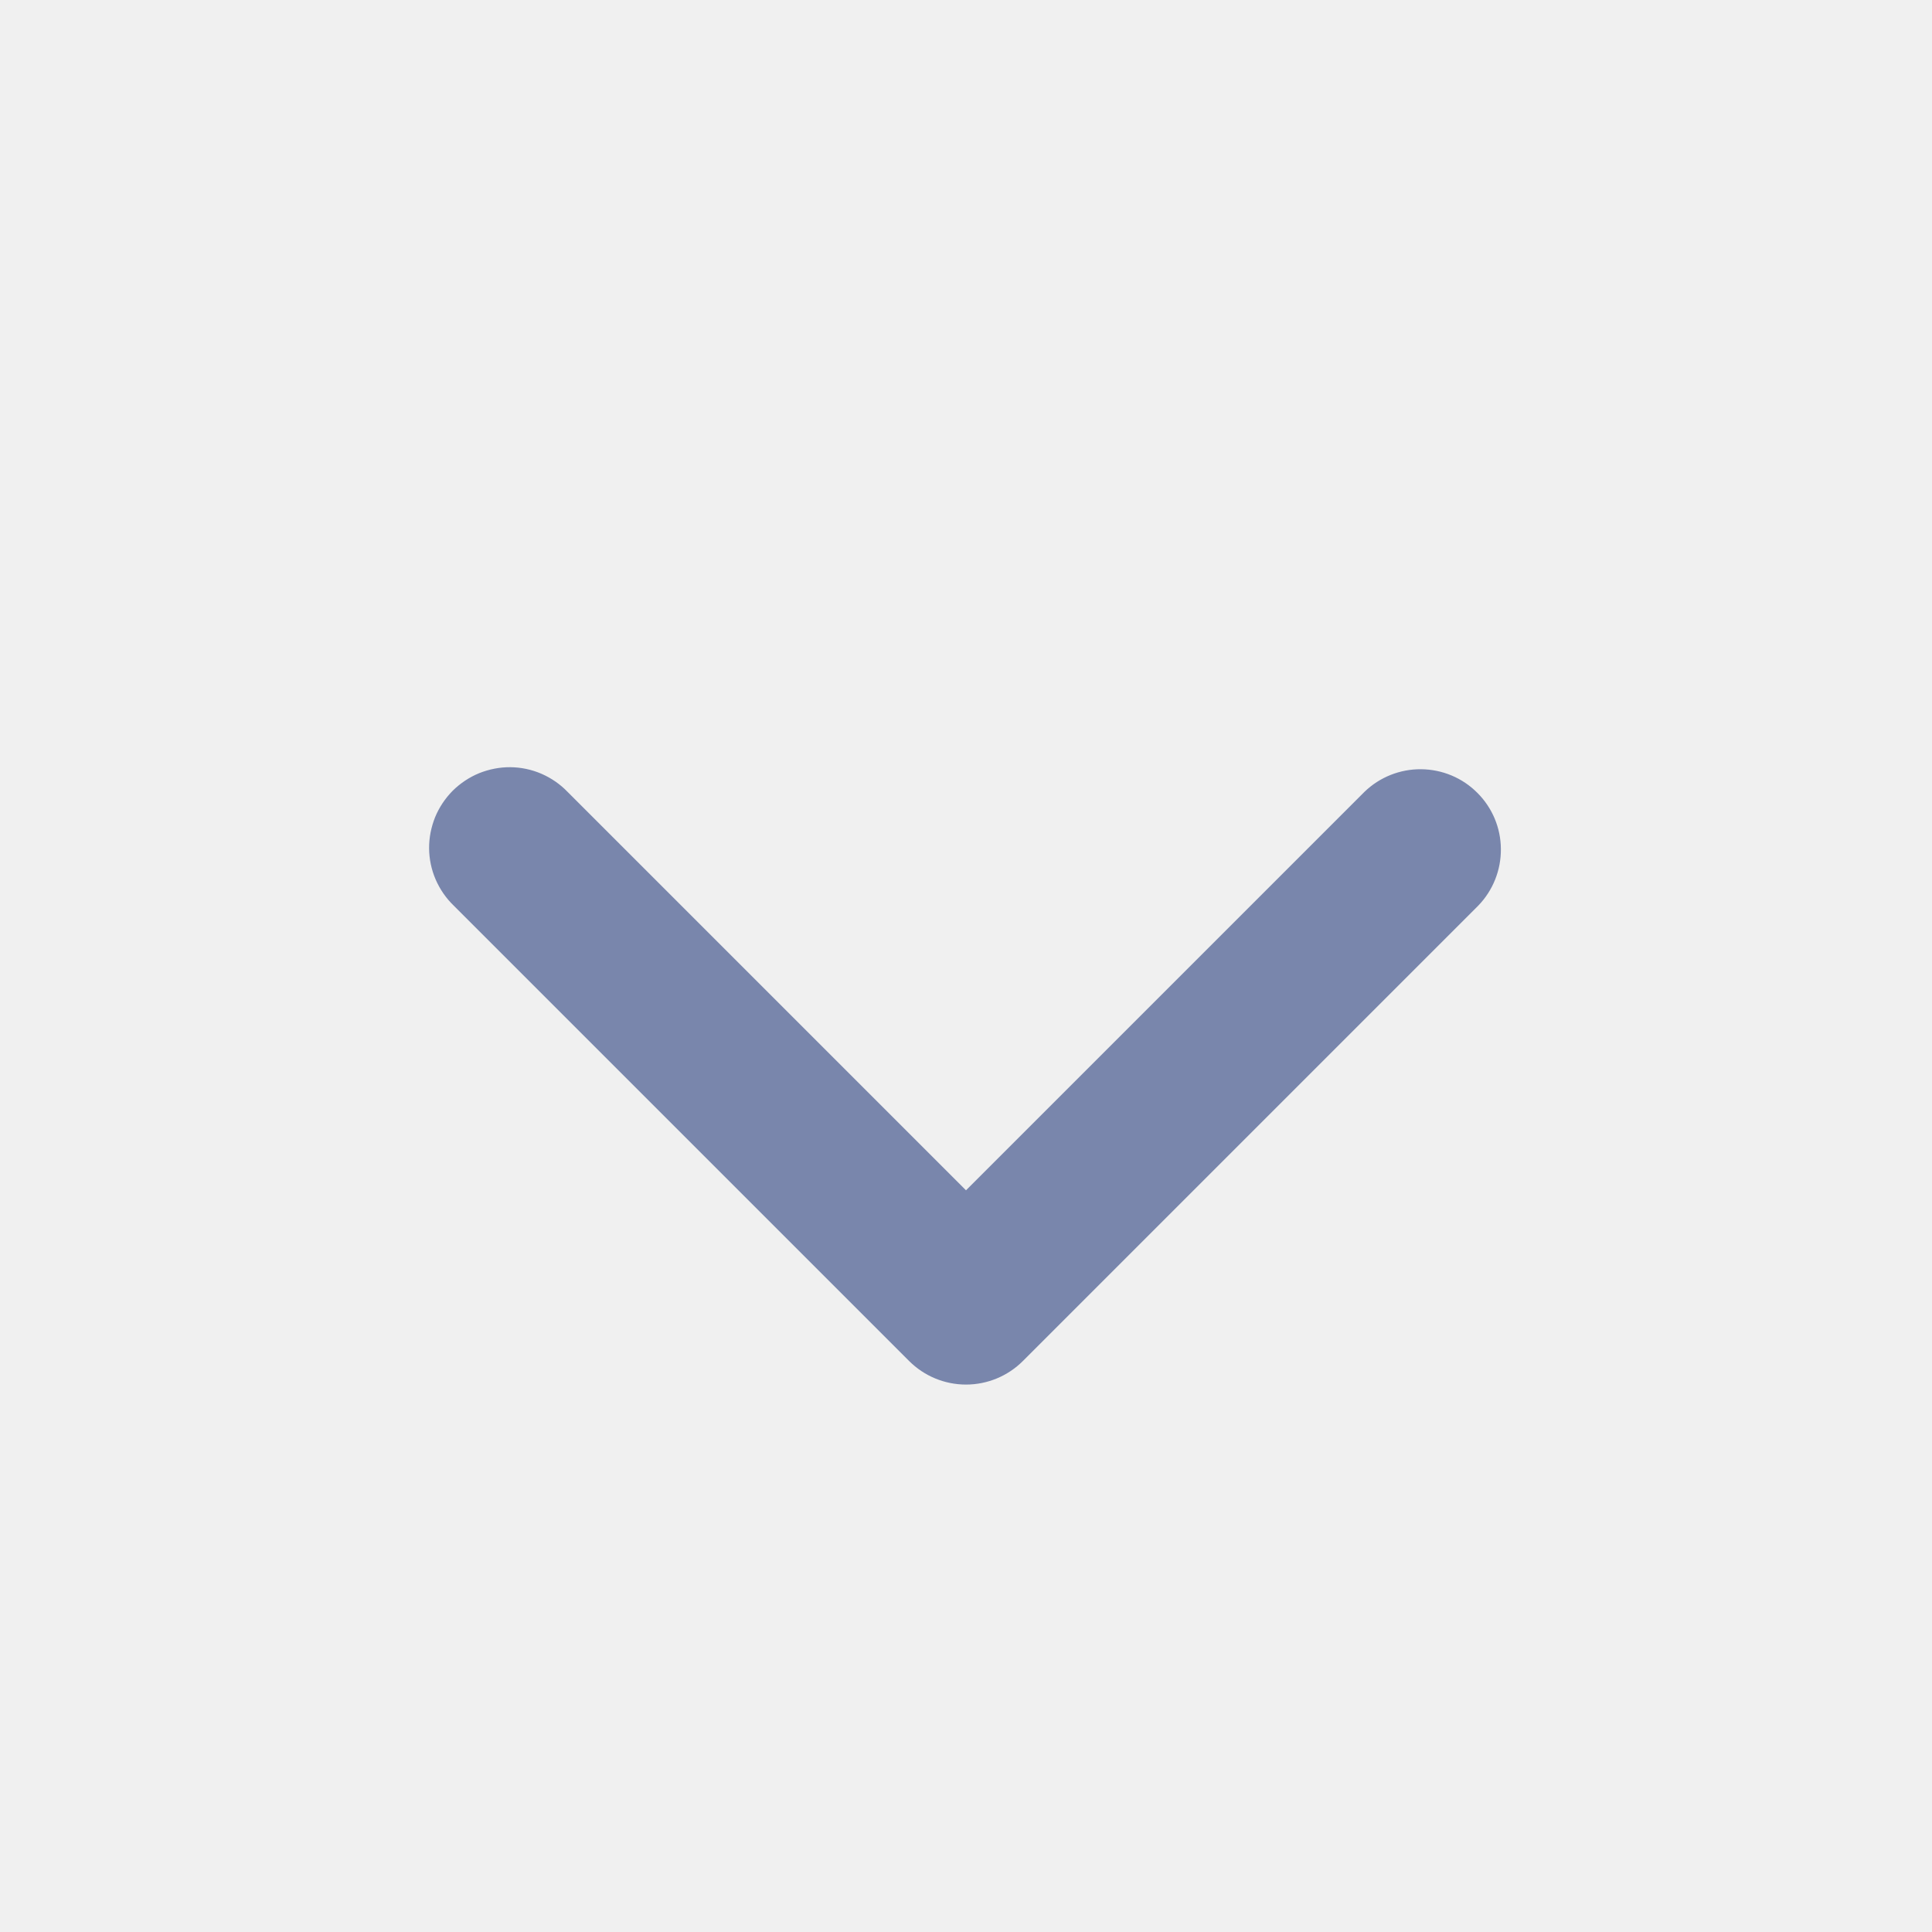
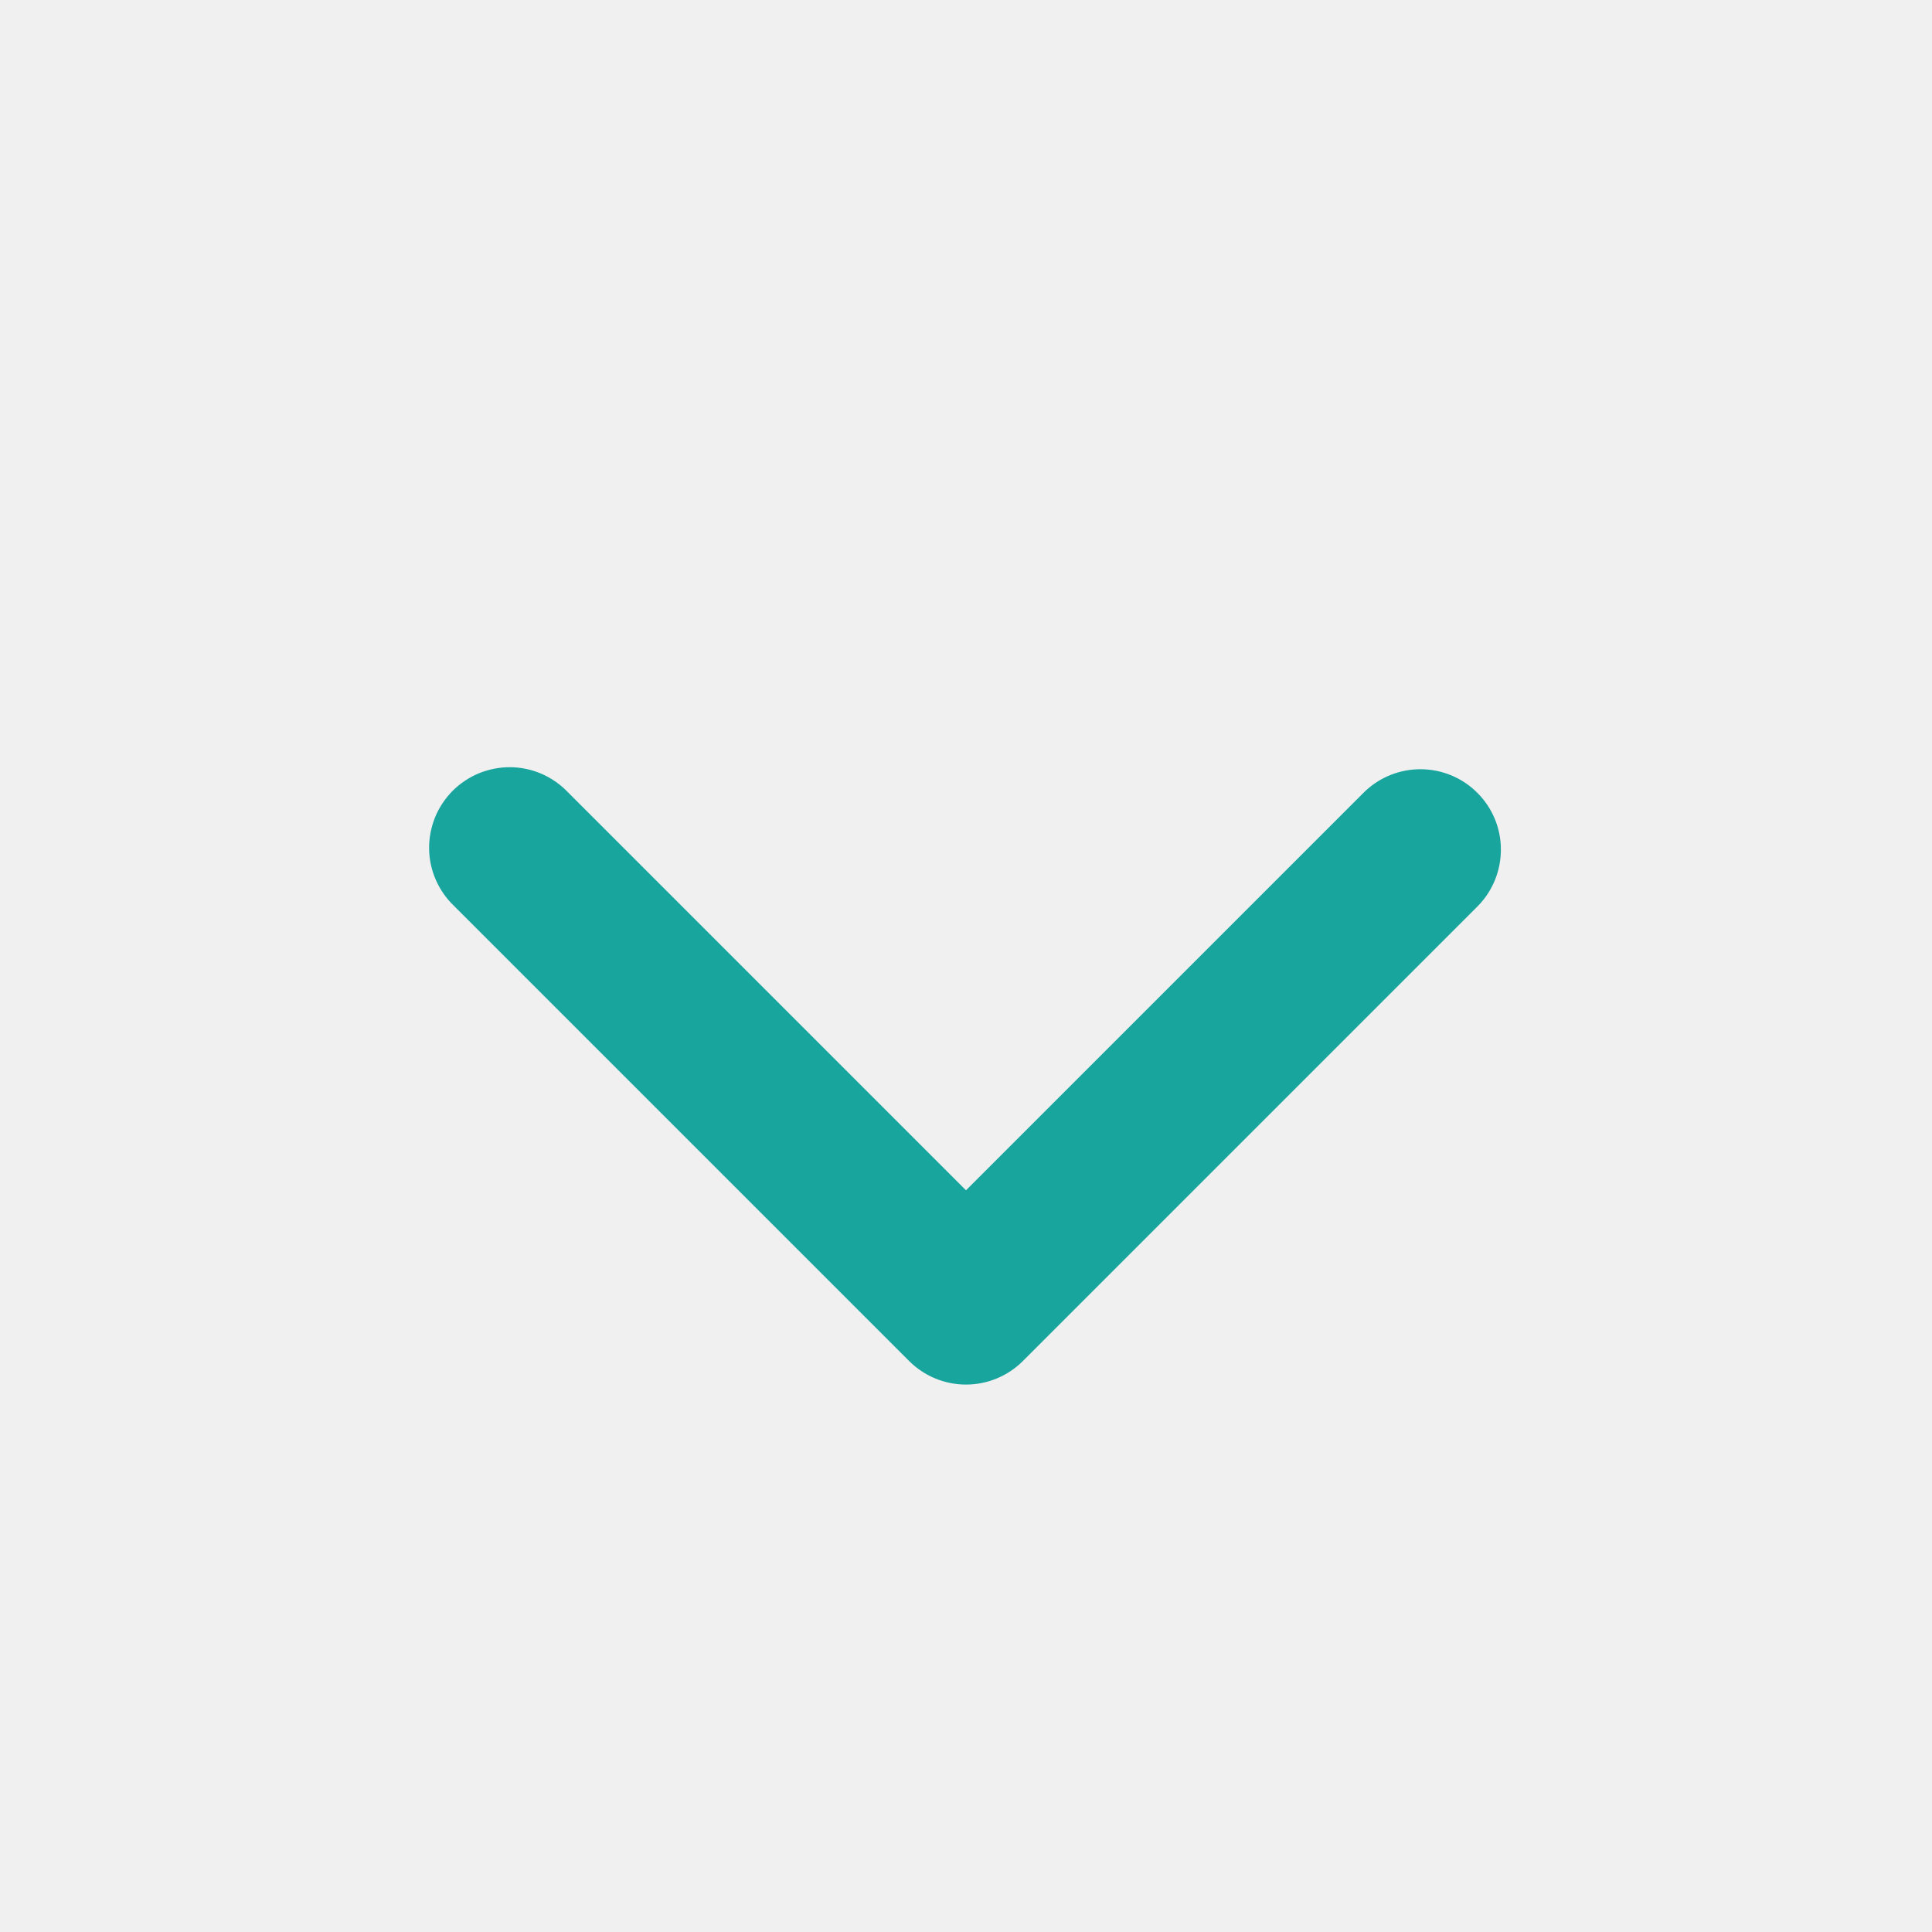
<svg xmlns="http://www.w3.org/2000/svg" width="20" height="20" viewBox="0 0 20 20" fill="none">
  <g clip-path="url(#clip0_2036_2092)">
-     <path fill-rule="evenodd" clip-rule="evenodd" d="M10.589 14.089C10.433 14.245 10.221 14.333 10 14.333C9.779 14.333 9.567 14.245 9.411 14.089L4.697 9.375C4.617 9.298 4.554 9.206 4.51 9.105C4.466 9.003 4.443 8.894 4.442 8.783C4.441 8.672 4.463 8.563 4.504 8.46C4.546 8.358 4.608 8.265 4.686 8.186C4.765 8.108 4.858 8.046 4.96 8.004C5.063 7.963 5.172 7.941 5.283 7.942C5.394 7.943 5.503 7.966 5.605 8.01C5.706 8.054 5.798 8.117 5.875 8.197L10 12.322L14.125 8.197C14.282 8.045 14.493 7.961 14.711 7.963C14.93 7.965 15.139 8.052 15.293 8.207C15.448 8.361 15.536 8.57 15.537 8.789C15.539 9.007 15.455 9.218 15.303 9.375L10.589 14.089Z" fill="#7986AC" />
+     <path fill-rule="evenodd" clip-rule="evenodd" d="M10.589 14.089C10.433 14.245 10.221 14.333 10 14.333C9.779 14.333 9.567 14.245 9.411 14.089L4.697 9.375C4.617 9.298 4.554 9.206 4.51 9.105C4.466 9.003 4.443 8.894 4.442 8.783C4.441 8.672 4.463 8.563 4.504 8.46C4.546 8.358 4.608 8.265 4.686 8.186C4.765 8.108 4.858 8.046 4.96 8.004C5.063 7.963 5.172 7.941 5.283 7.942C5.394 7.943 5.503 7.966 5.605 8.01C5.706 8.054 5.798 8.117 5.875 8.197L10 12.322L14.125 8.197C14.282 8.045 14.493 7.961 14.711 7.963C14.93 7.965 15.139 8.052 15.293 8.207C15.448 8.361 15.536 8.57 15.537 8.789C15.539 9.007 15.455 9.218 15.303 9.375L10.589 14.089Z" fill="#18a59e" />
  </g>
  <defs>
    <clipPath id="clip0_2036_2092">
      <rect width="20" height="20" fill="white" />
    </clipPath>
  </defs>
</svg>
